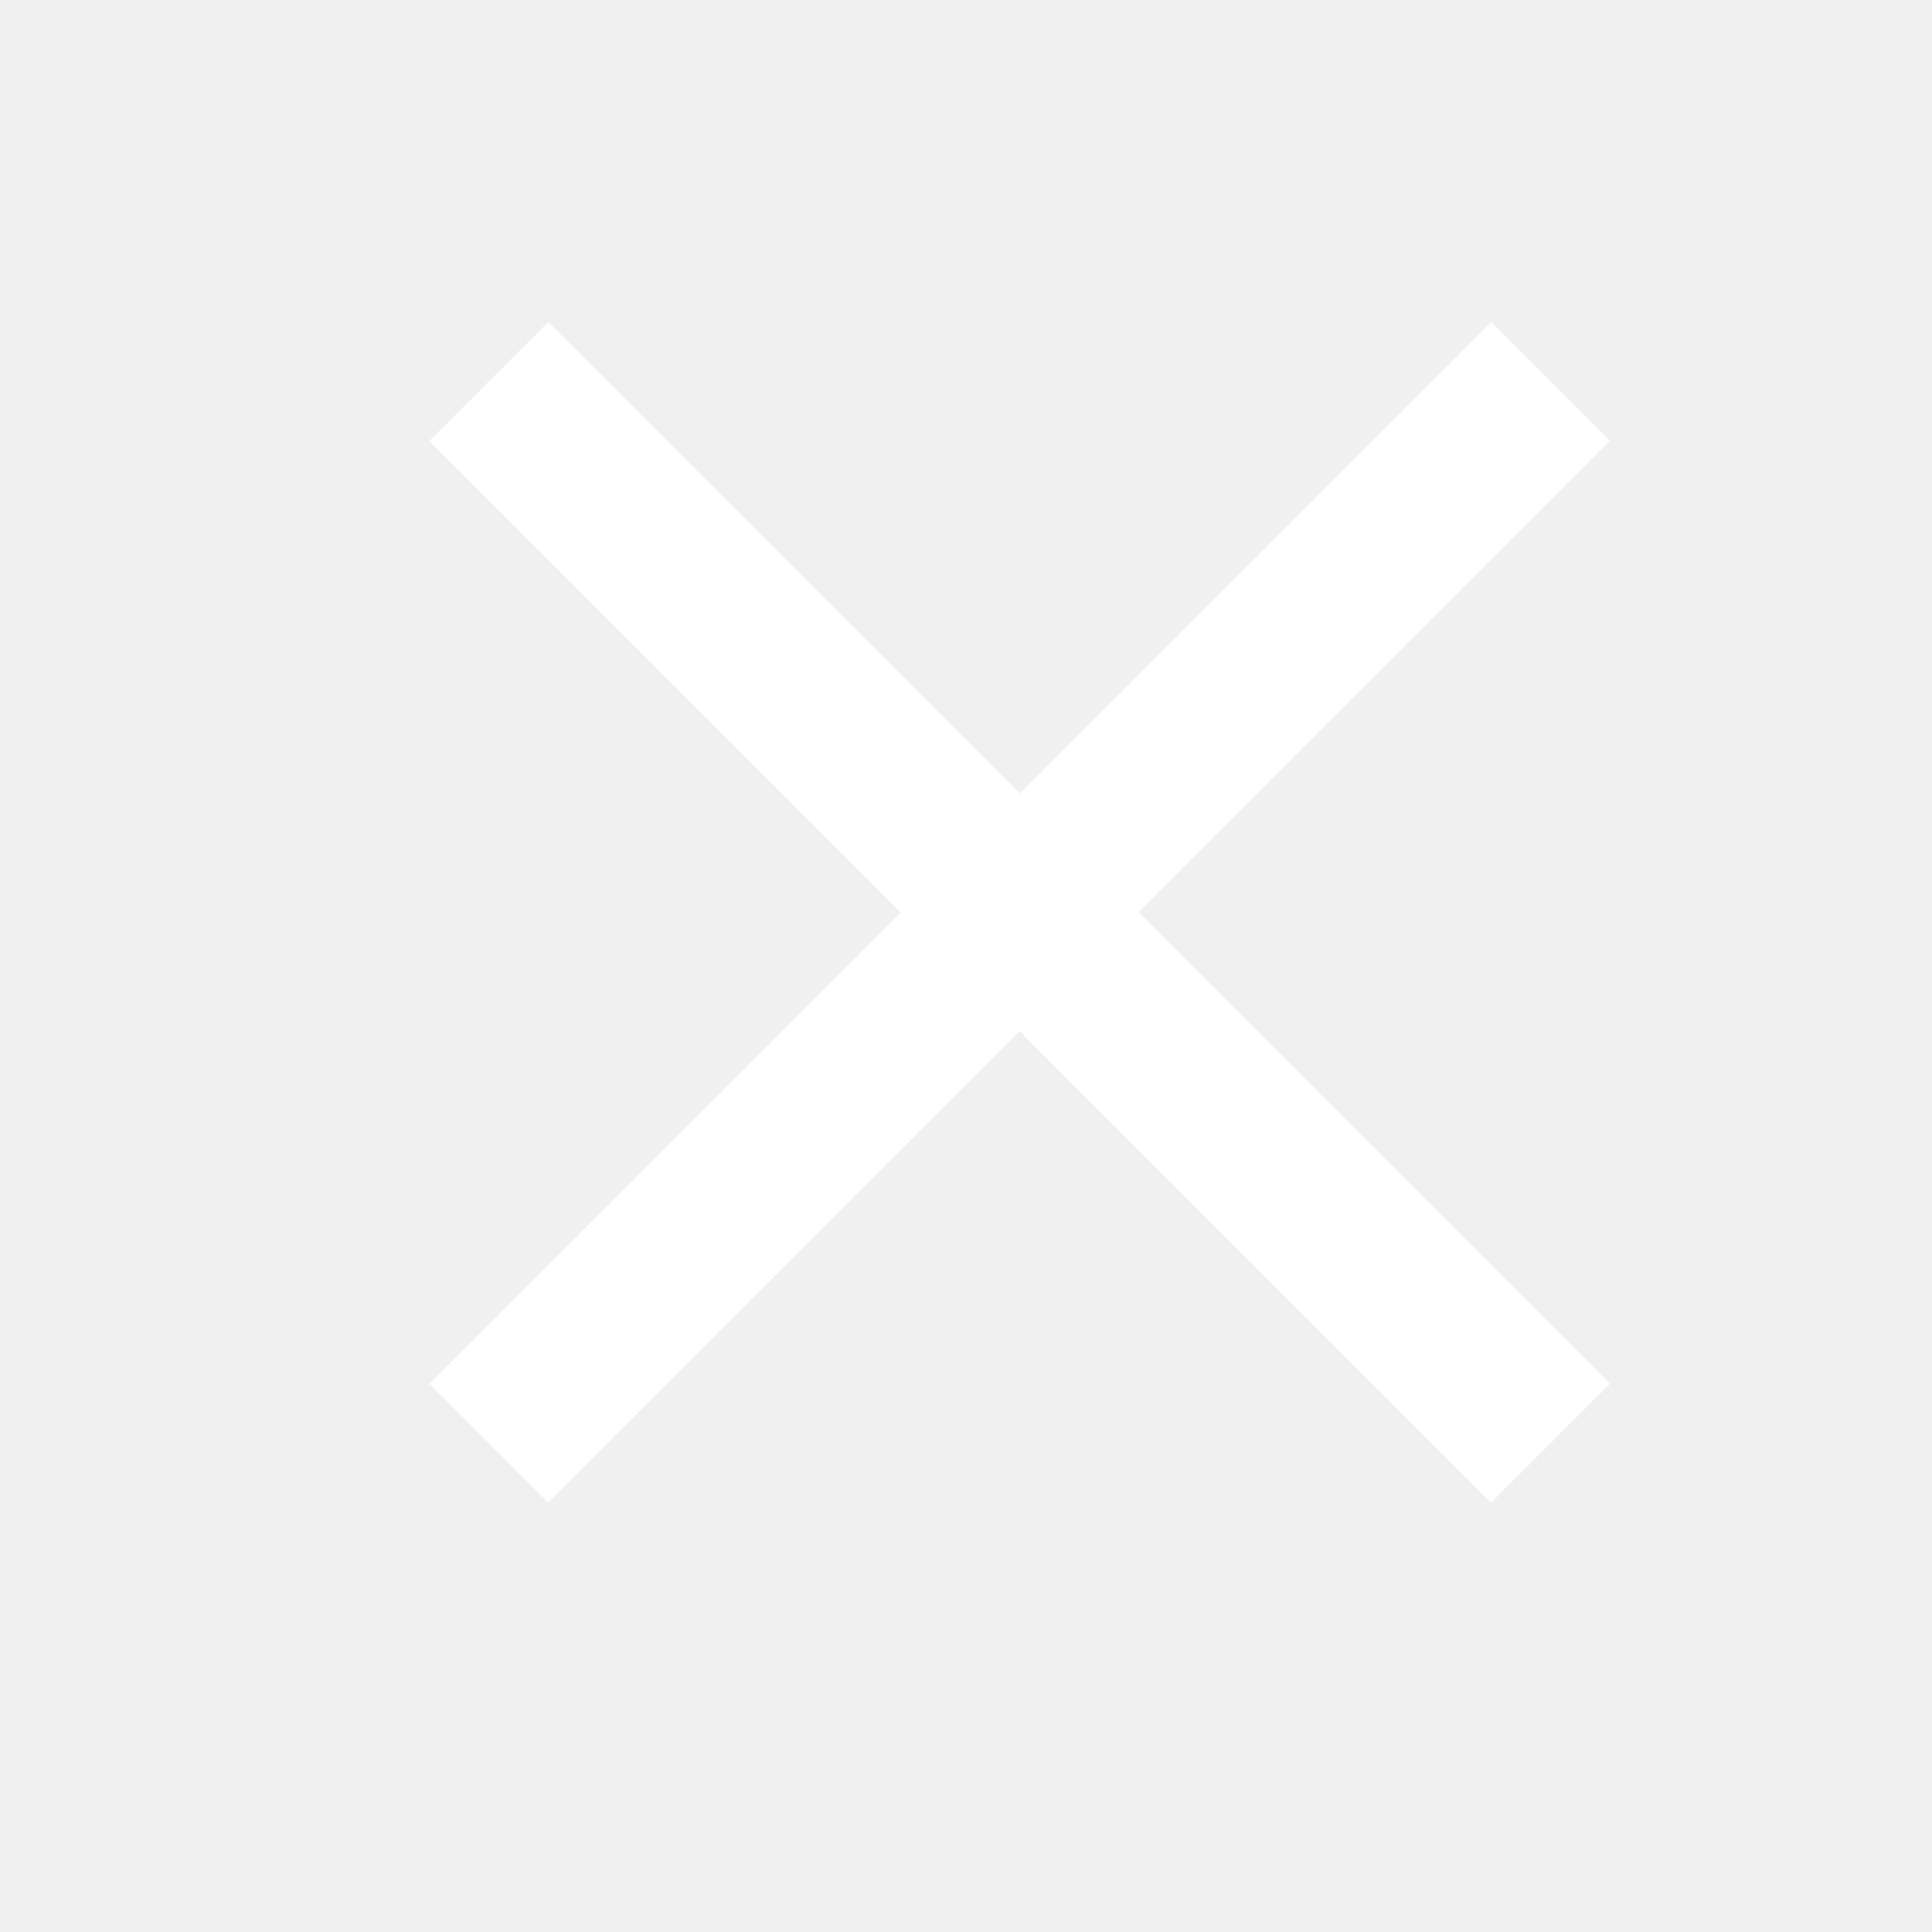
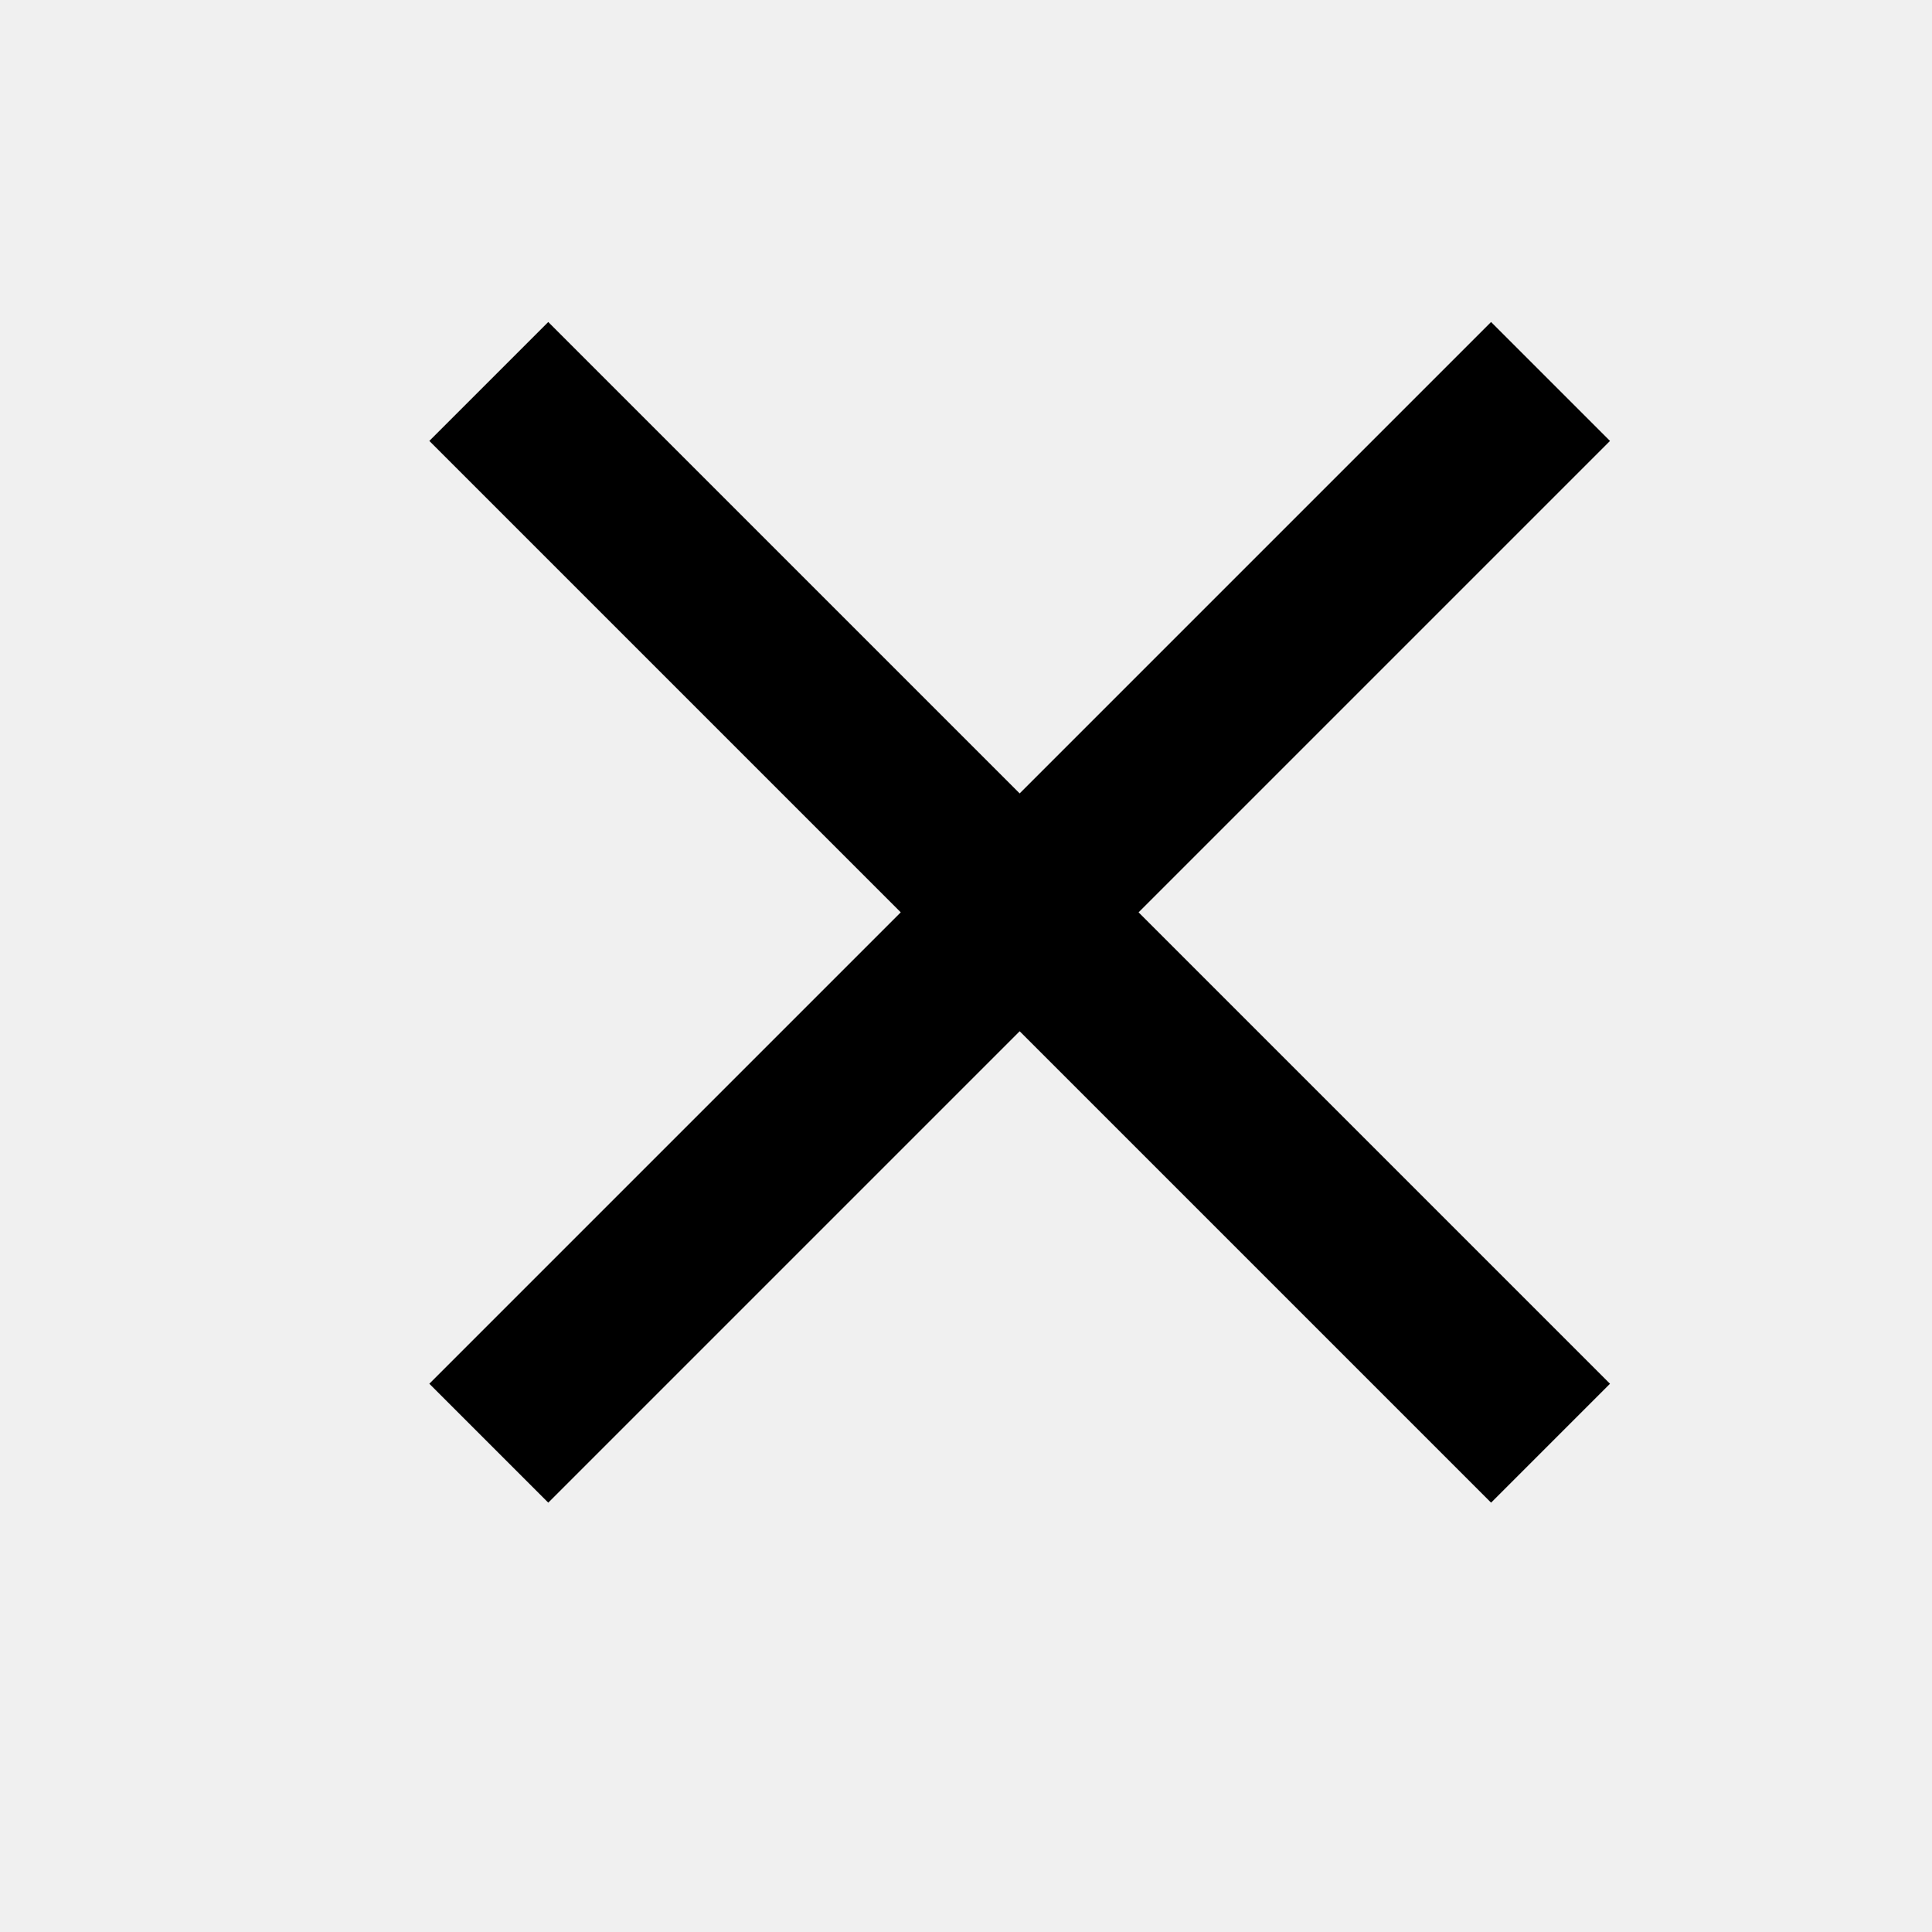
<svg xmlns="http://www.w3.org/2000/svg" id="icon-close" width="18" height="18" viewBox="0 0 18 18">
-   <path d="M15 4.108L13.892 3L9.5 7.392L5.108 3L4 4.108L8.392 8.5L4 12.892L5.108 14L9.5 9.608L13.892 14L15 12.892L10.608 8.5L15 4.108Z" fill="#fff" />
+   <path d="M15 4.108L13.892 3L9.5 7.392L5.108 3L4 4.108L8.392 8.5L4 12.892L5.108 14L9.5 9.608L13.892 14L15 12.892L10.608 8.5L15 4.108Z" />
</svg>
